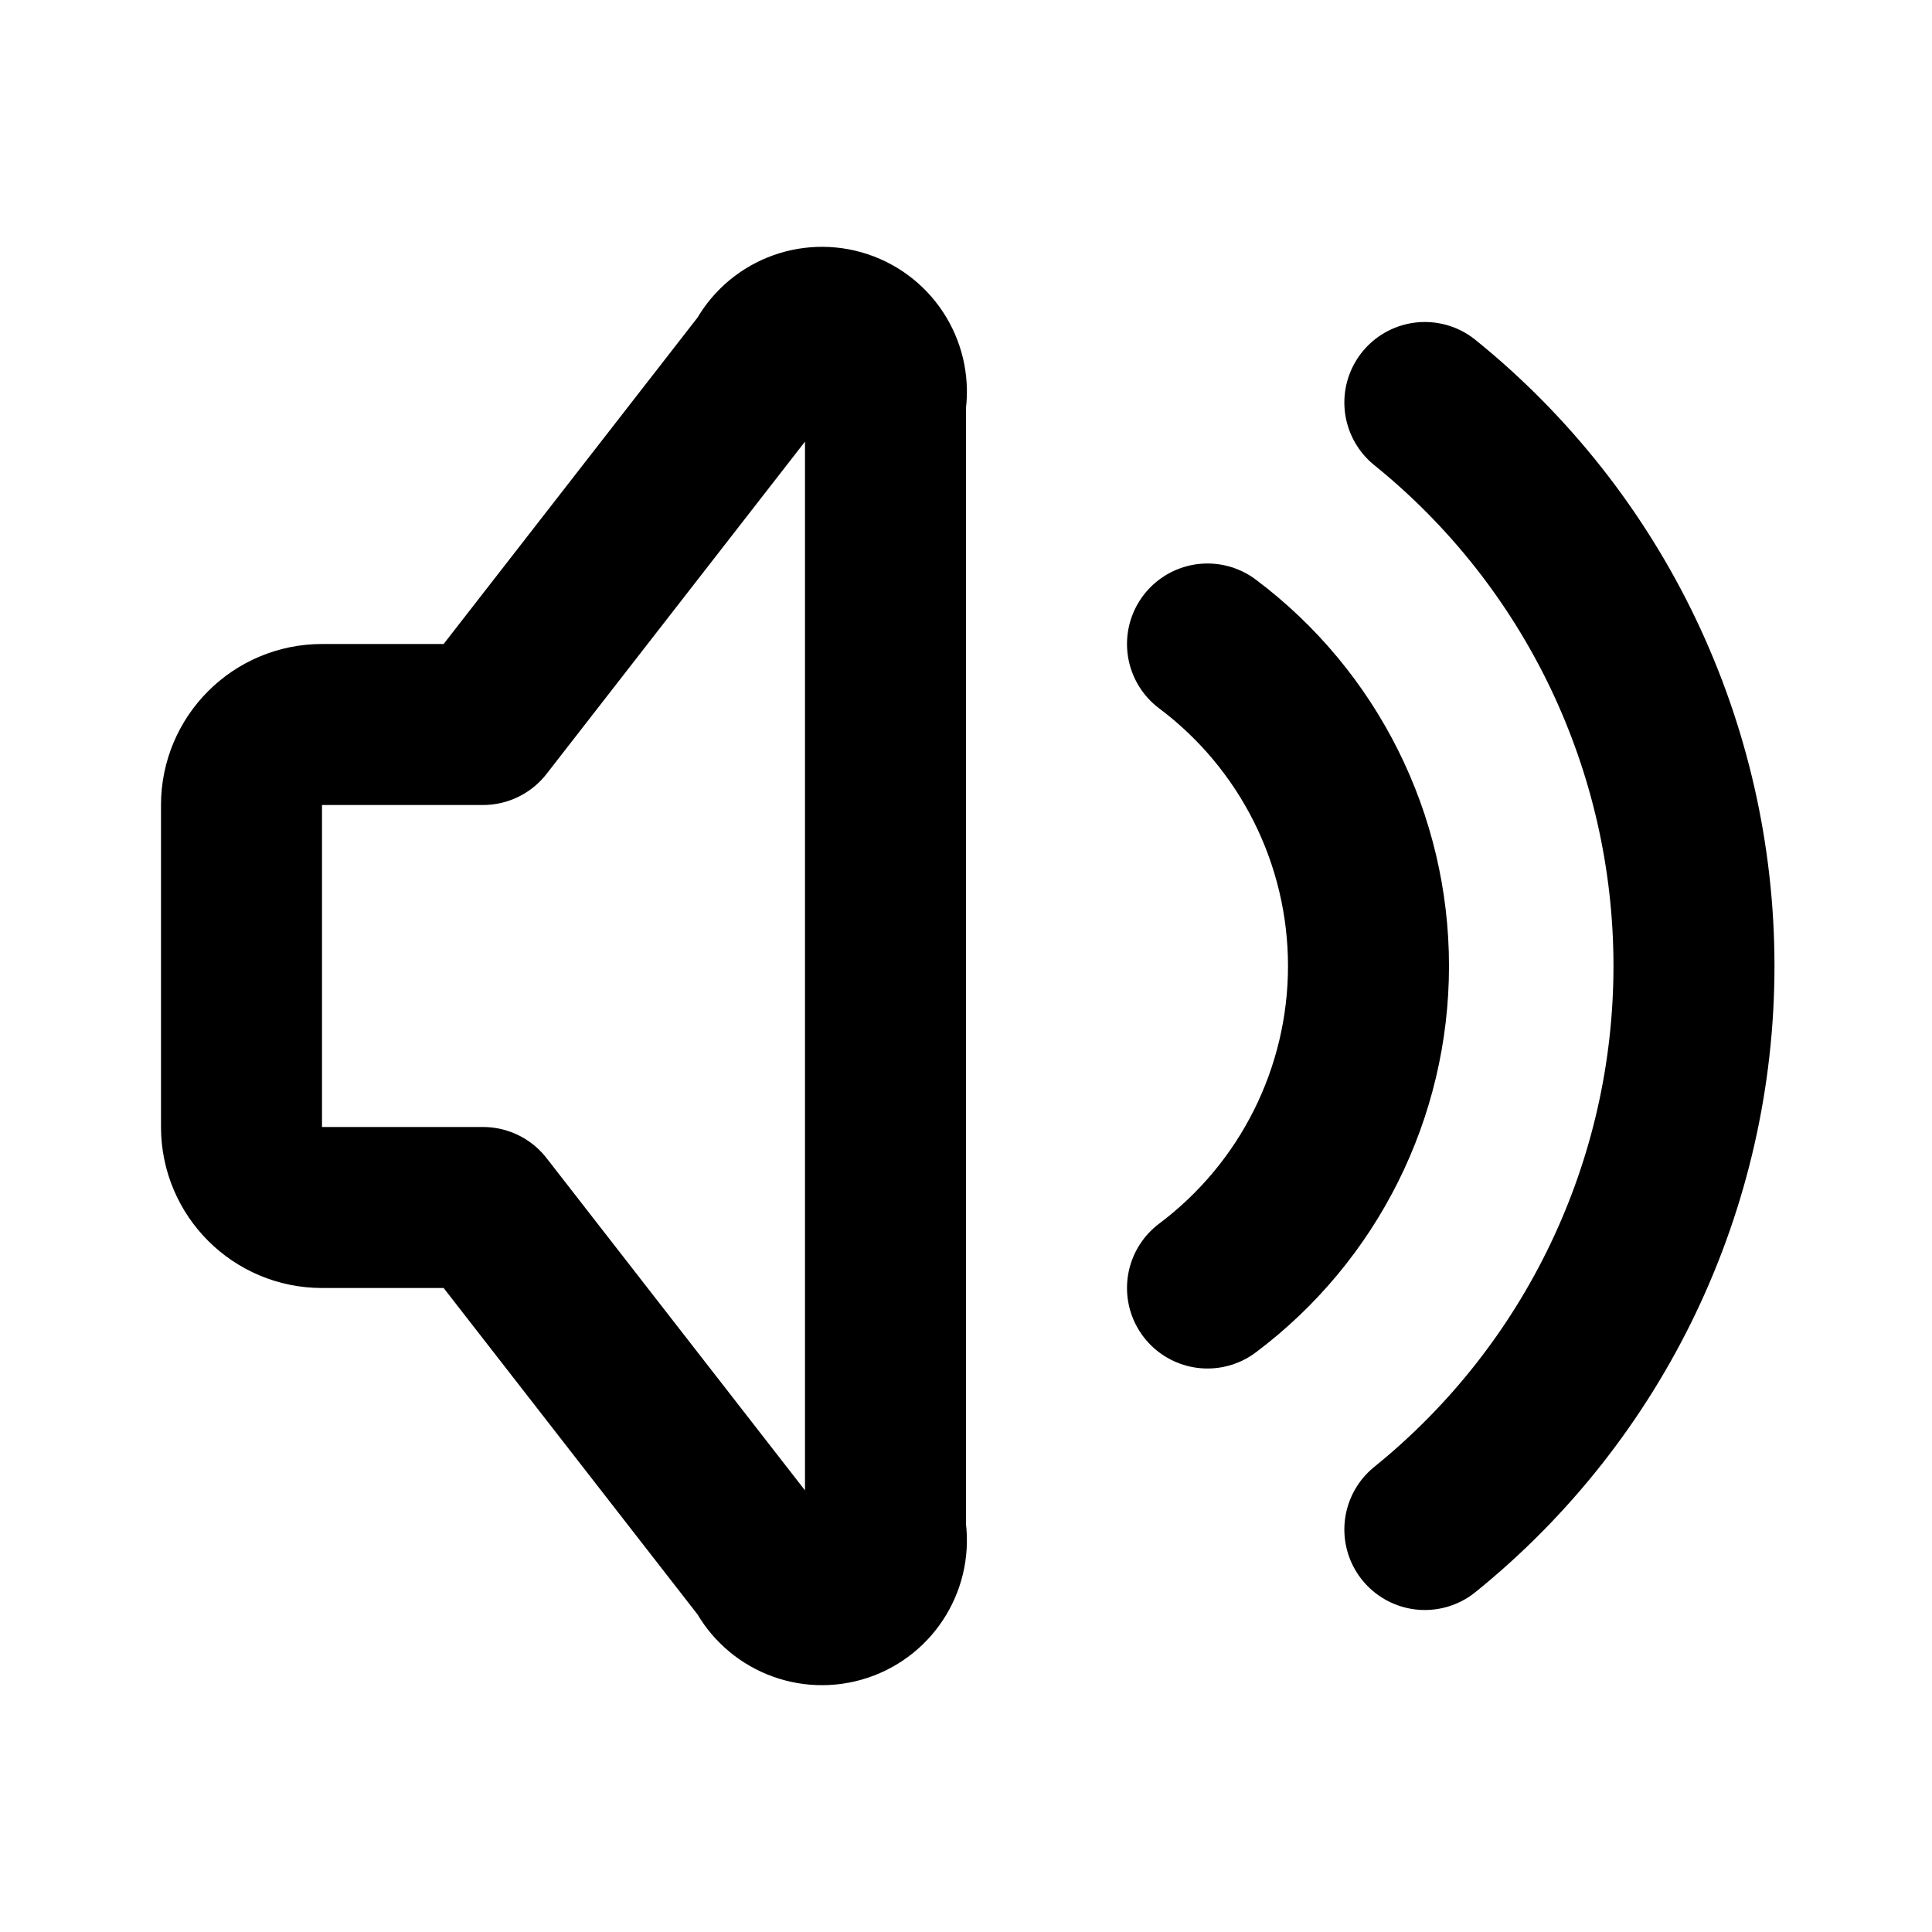
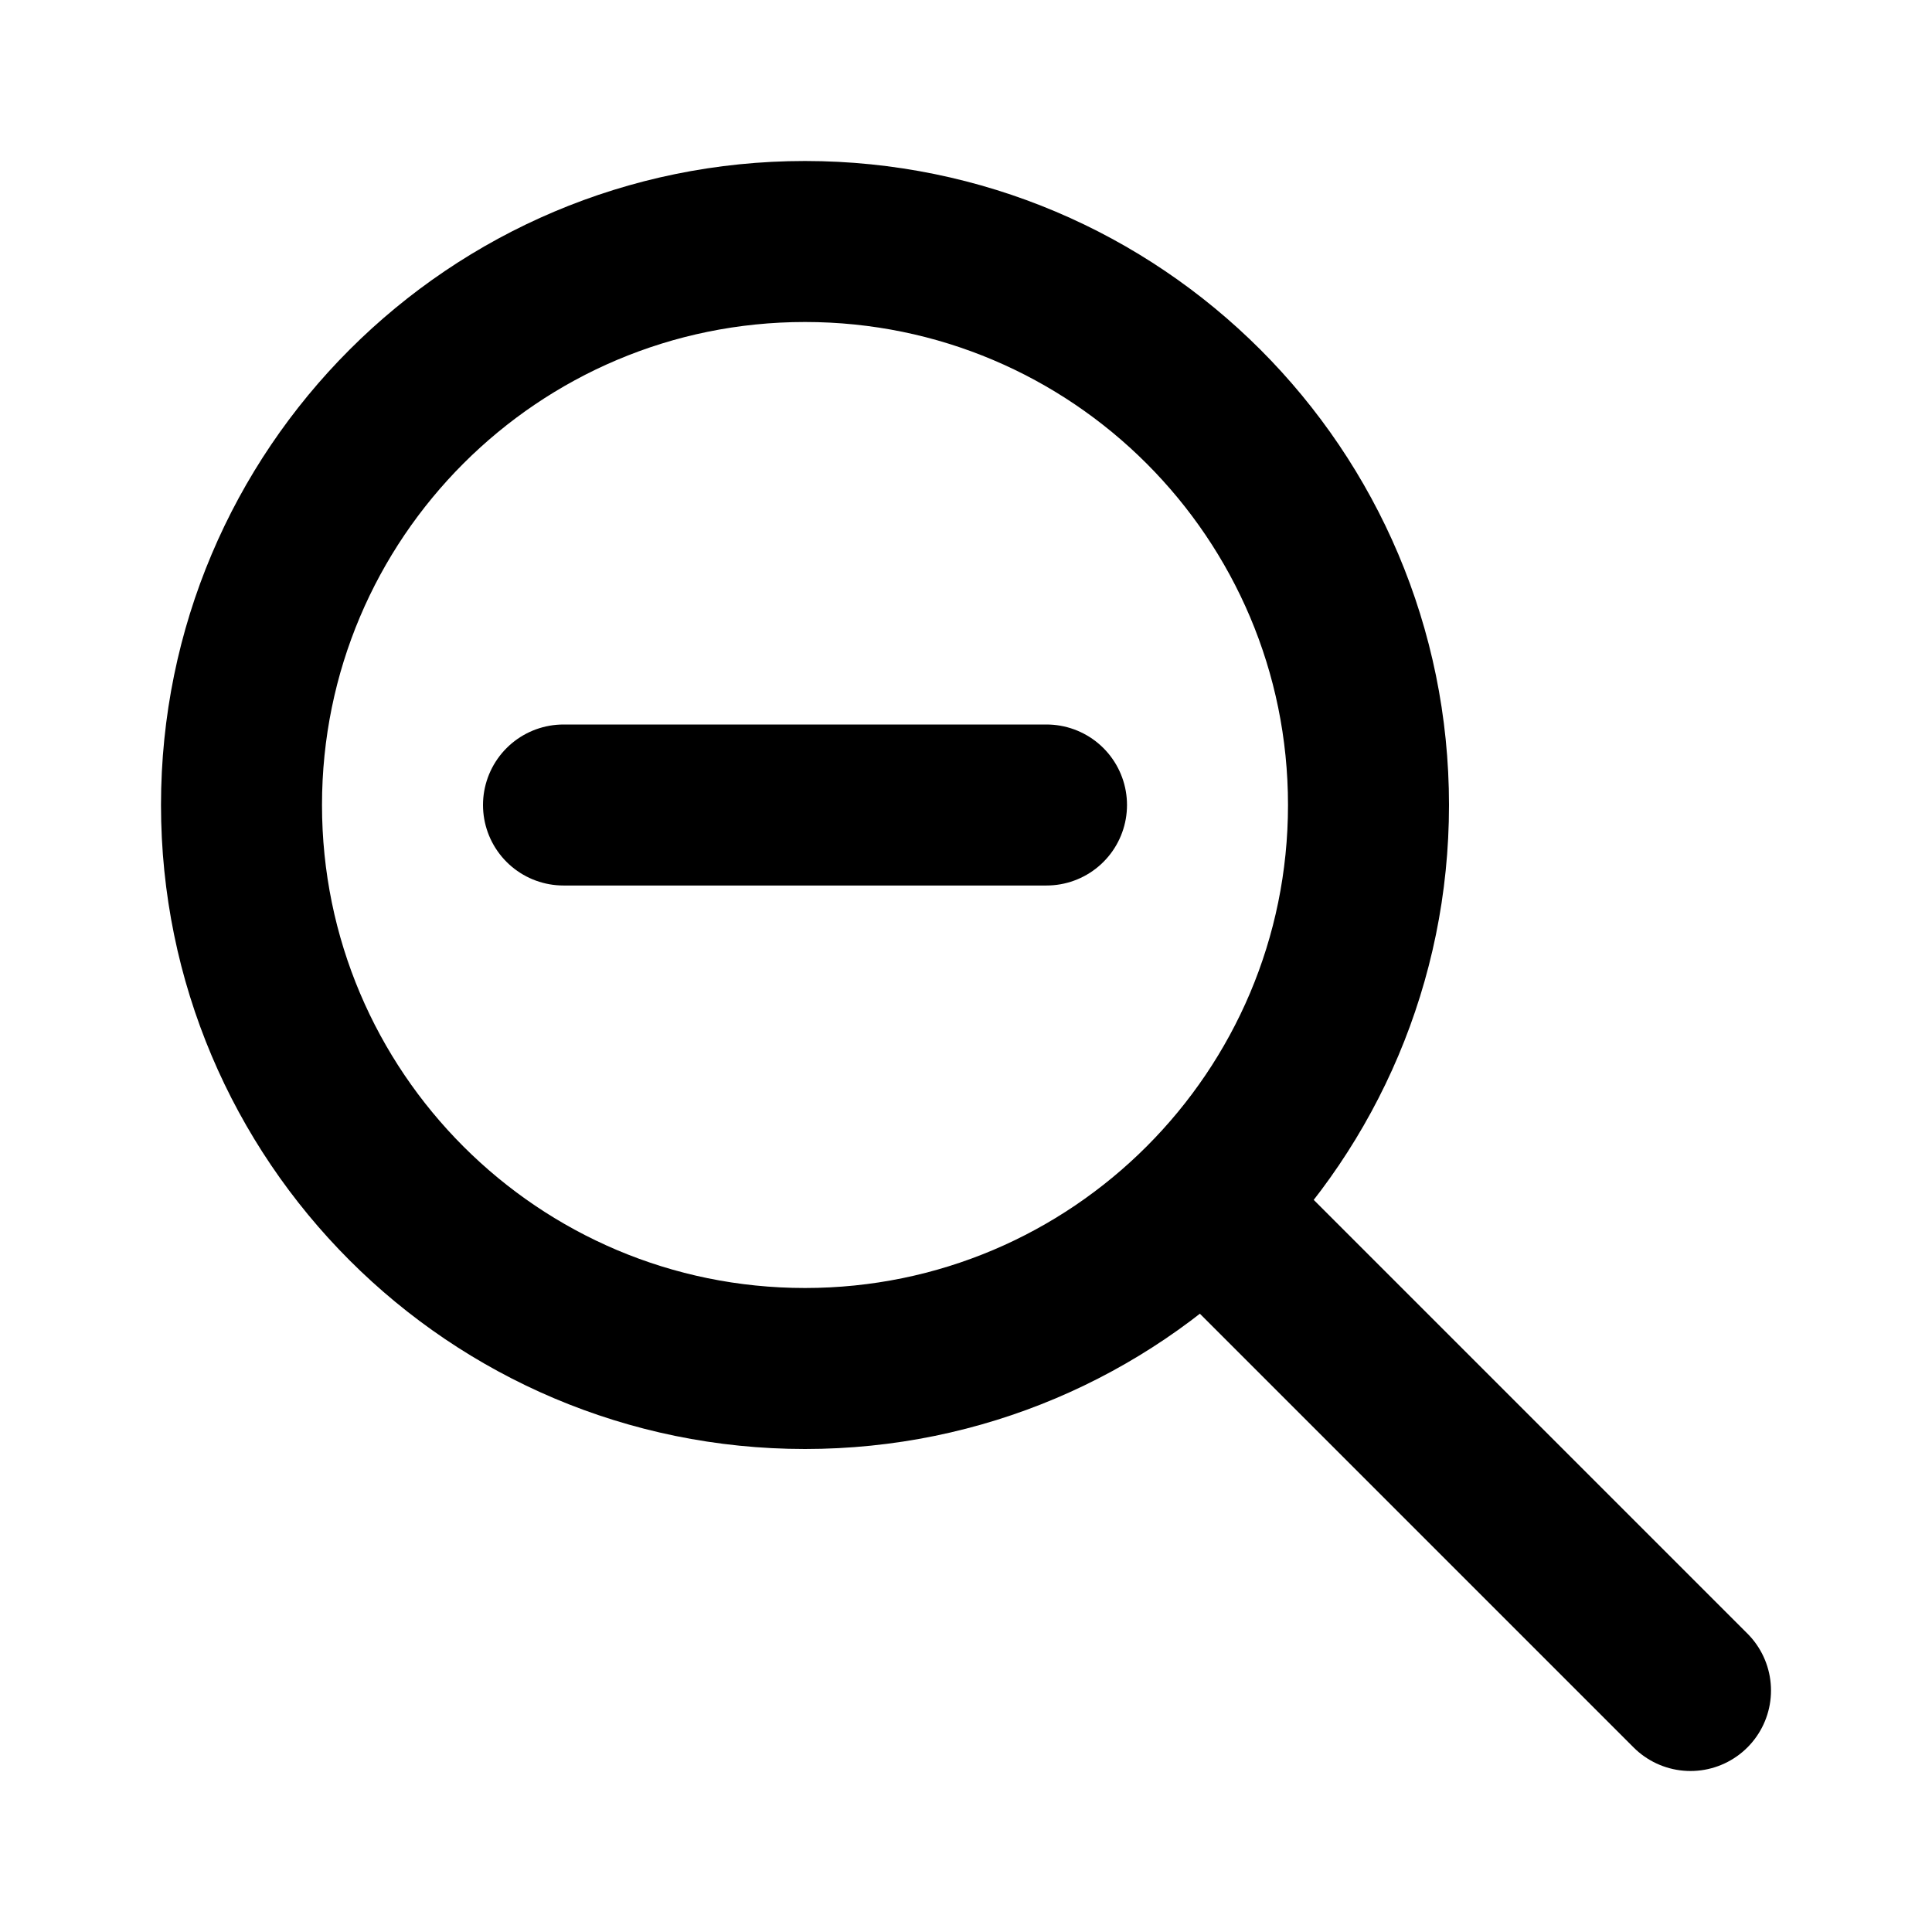
- <svg xmlns="http://www.w3.org/2000/svg" width="24" height="24" viewBox="0 0 24 24" fill="none" stroke="currentColor" stroke-width="2" stroke-linecap="round" stroke-linejoin="round" class="icon icon-tabler icons-tabler-outline icon-tabler-volume">
+ <svg xmlns="http://www.w3.org/2000/svg" width="24" height="24" viewBox="0 0 24 24" fill="none" stroke="currentColor" stroke-width="2" stroke-linecap="round" stroke-linejoin="round" class="icon icon-tabler icons-tabler-outline icon-tabler-zoom-out">
  <path stroke="none" d="M0 0h24v24H0z" fill="none" />
-   <path d="M15 8a5 5 0 0 1 0 8" />
-   <path d="M17.7 5a9 9 0 0 1 0 14" />
-   <path d="M6 15h-2a1 1 0 0 1 -1 -1v-4a1 1 0 0 1 1 -1h2l3.5 -4.5a.8 .8 0 0 1 1.5 .5v14a.8 .8 0 0 1 -1.5 .5l-3.5 -4.5" />
+   <path d="M3 10a7 7 0 1 0 14 0a7 7 0 1 0 -14 0" />
+   <path d="M7 10l6 0" />
+   <path d="M21 21l-6 -6" />
</svg>
